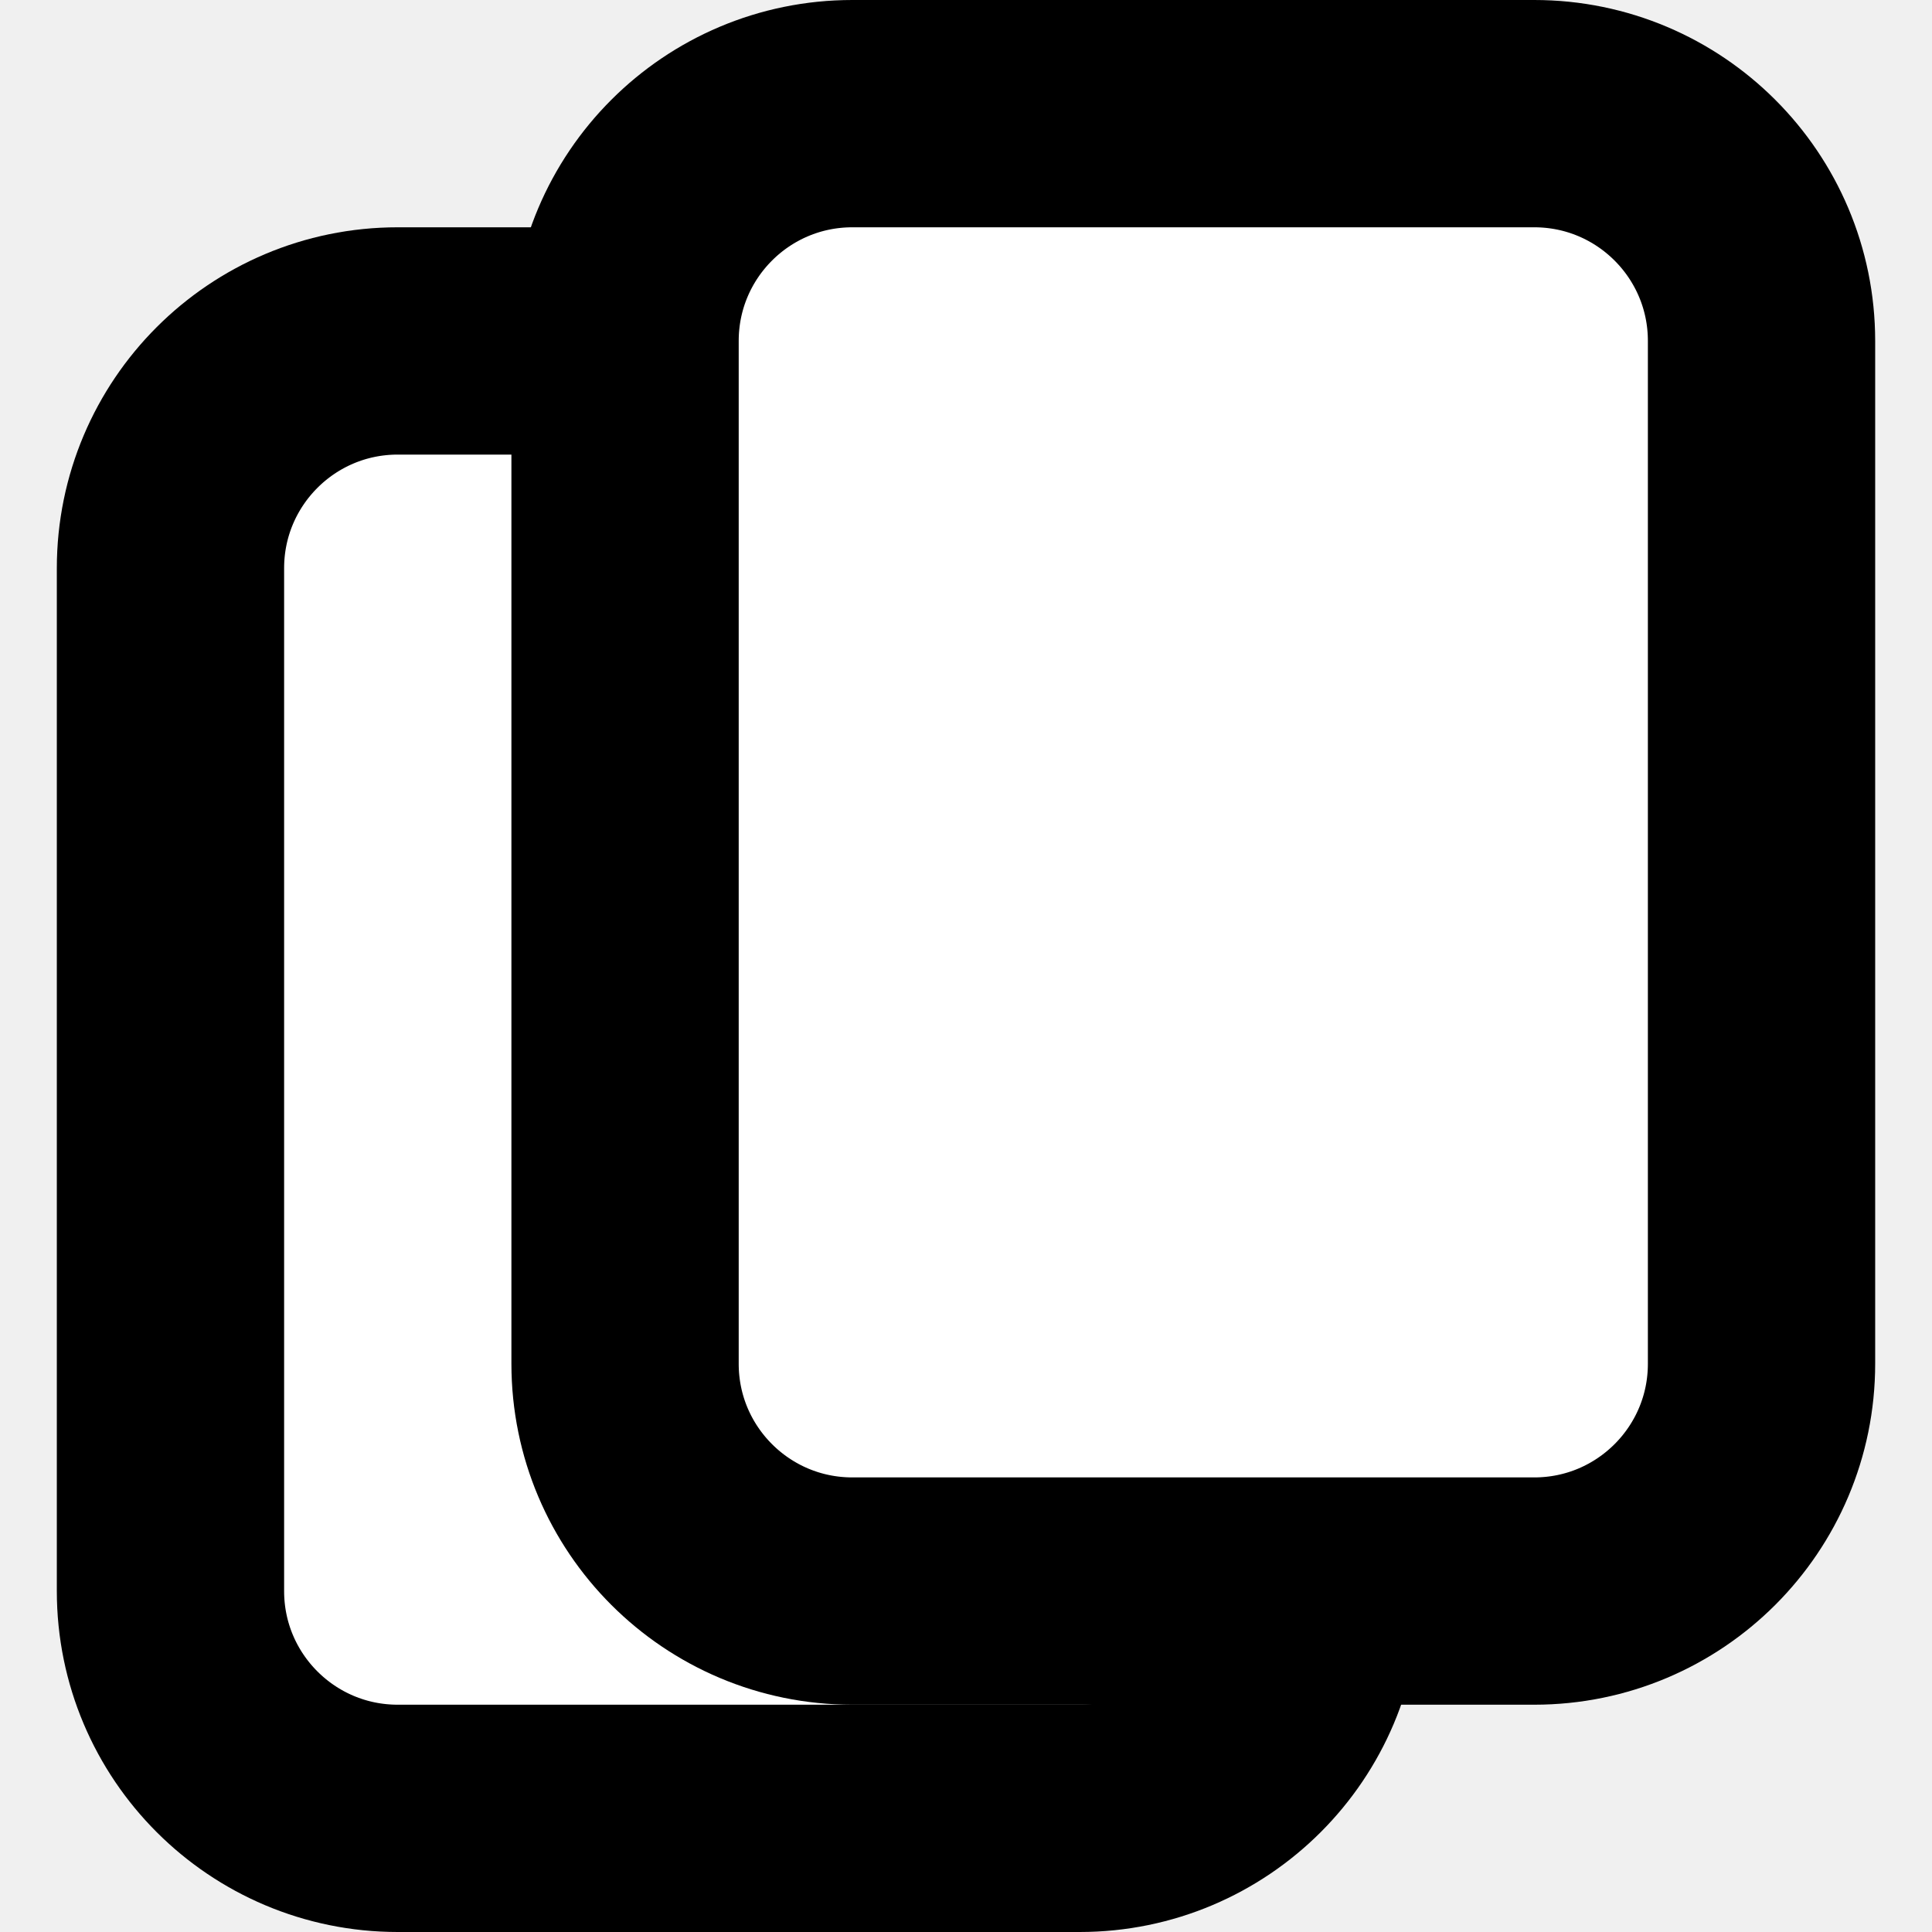
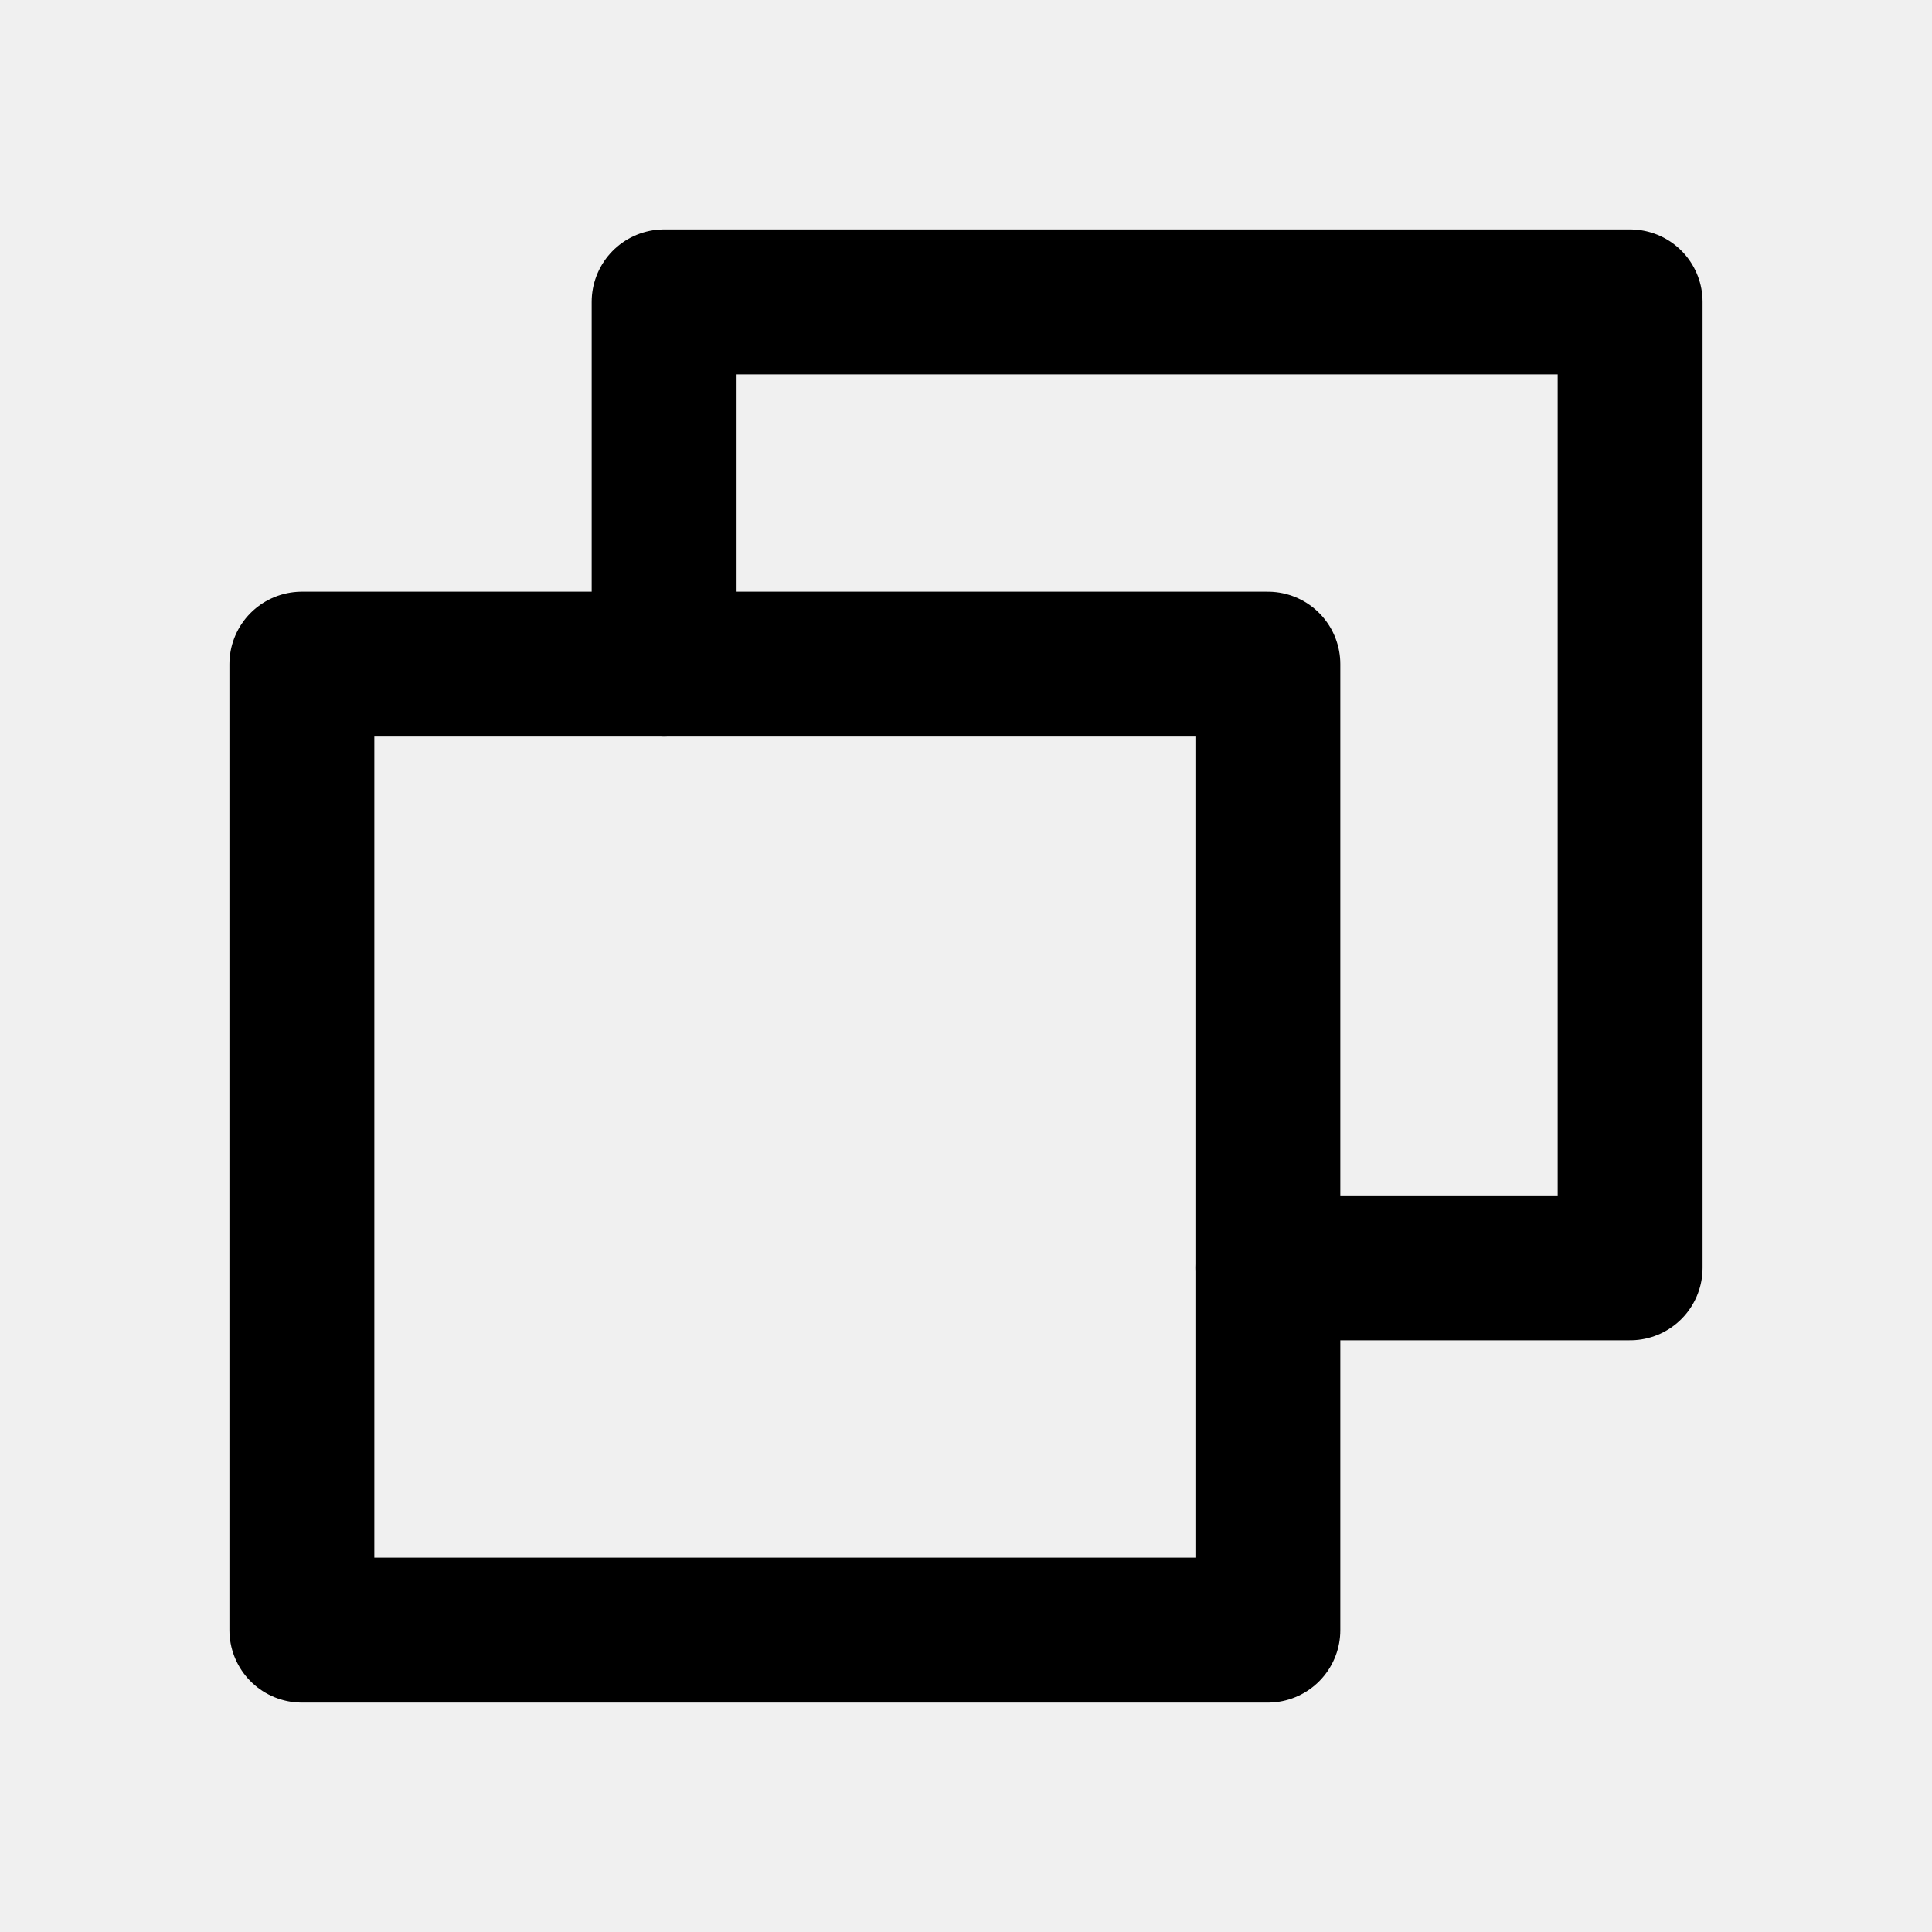
- <svg xmlns="http://www.w3.org/2000/svg" width="17" height="17" viewBox="0 0 17 17" fill="none">
-   <rect x="1.5" y="3" width="10" height="13" rx="2" fill="white" stroke="black" stroke-width="2" />
-   <rect x="5.5" y="1" width="10" height="13" rx="2" fill="white" stroke="black" stroke-width="2" />
+ <svg xmlns="http://www.w3.org/2000/svg" width="20" height="20" viewBox="0 0 20 20" fill="none">
+   <path d="M13.125 13.125h3.75v-10h-10v3.75" stroke="#000" stroke-width="1.5" stroke-linecap="round" stroke-linejoin="round" />
+   <path d="M13.125 6.875h-10v10h10v-10z" stroke="#000" stroke-width="1.5" stroke-linecap="round" stroke-linejoin="round" />
</svg>
